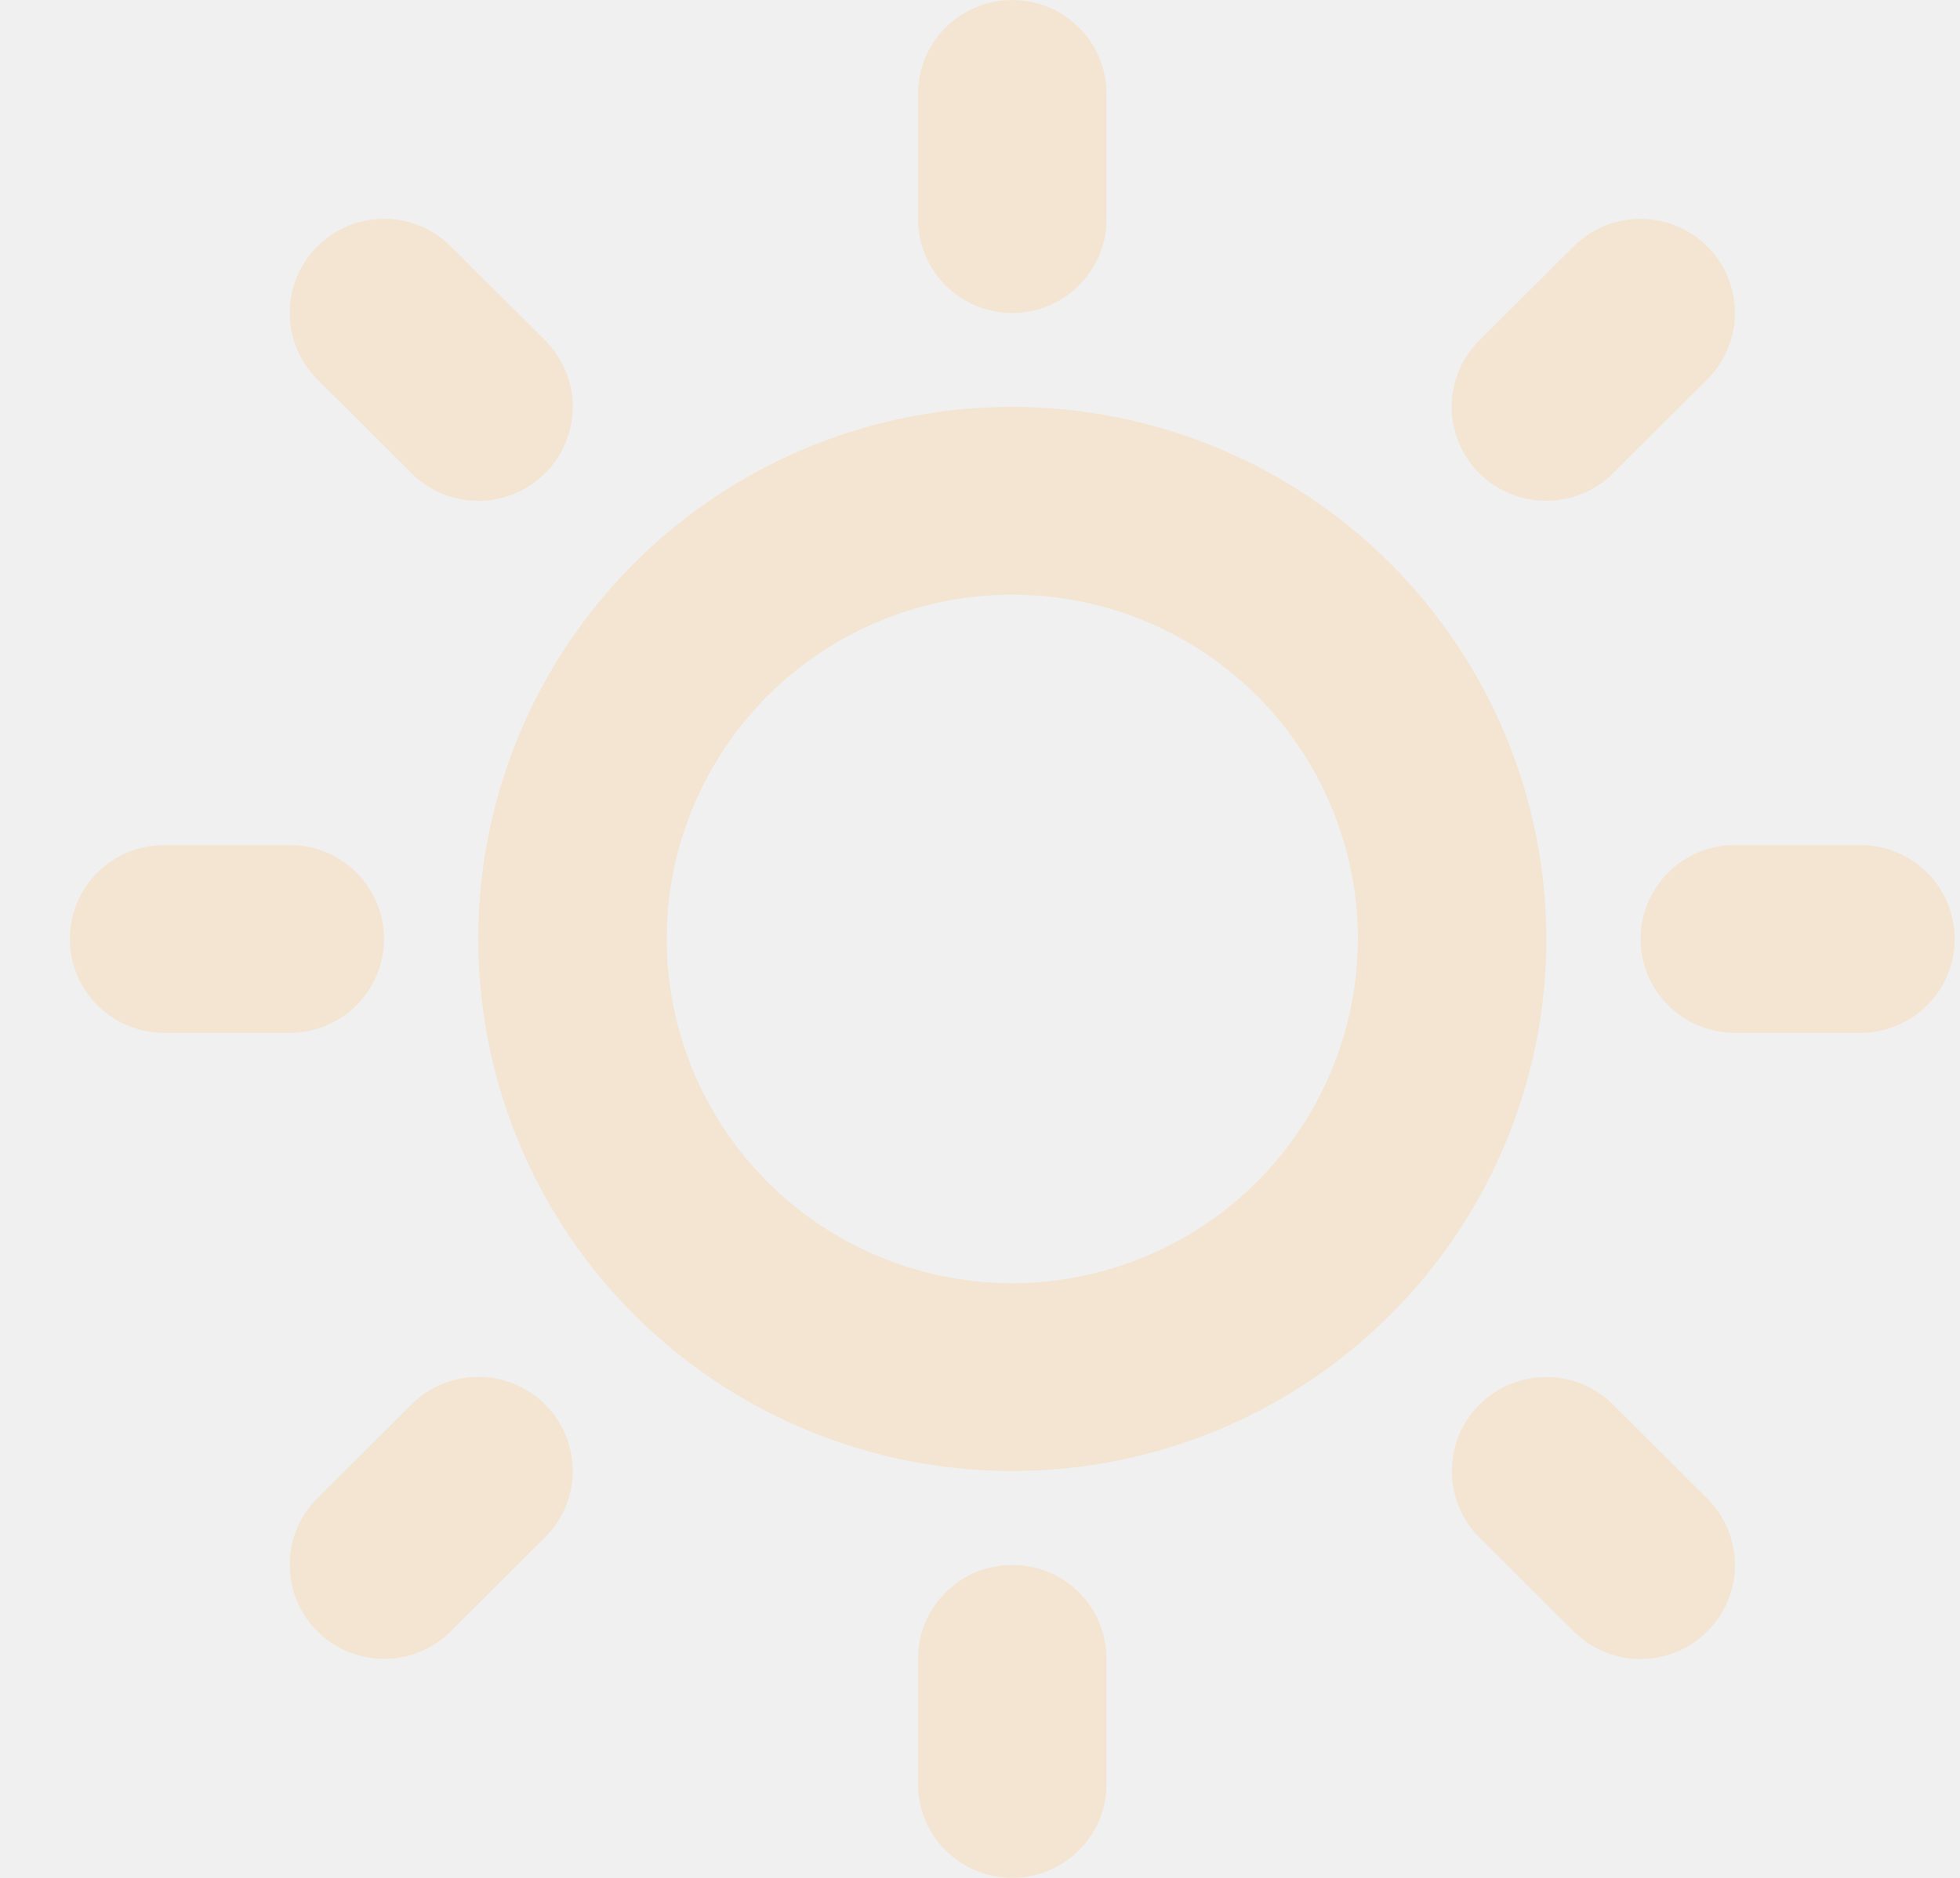
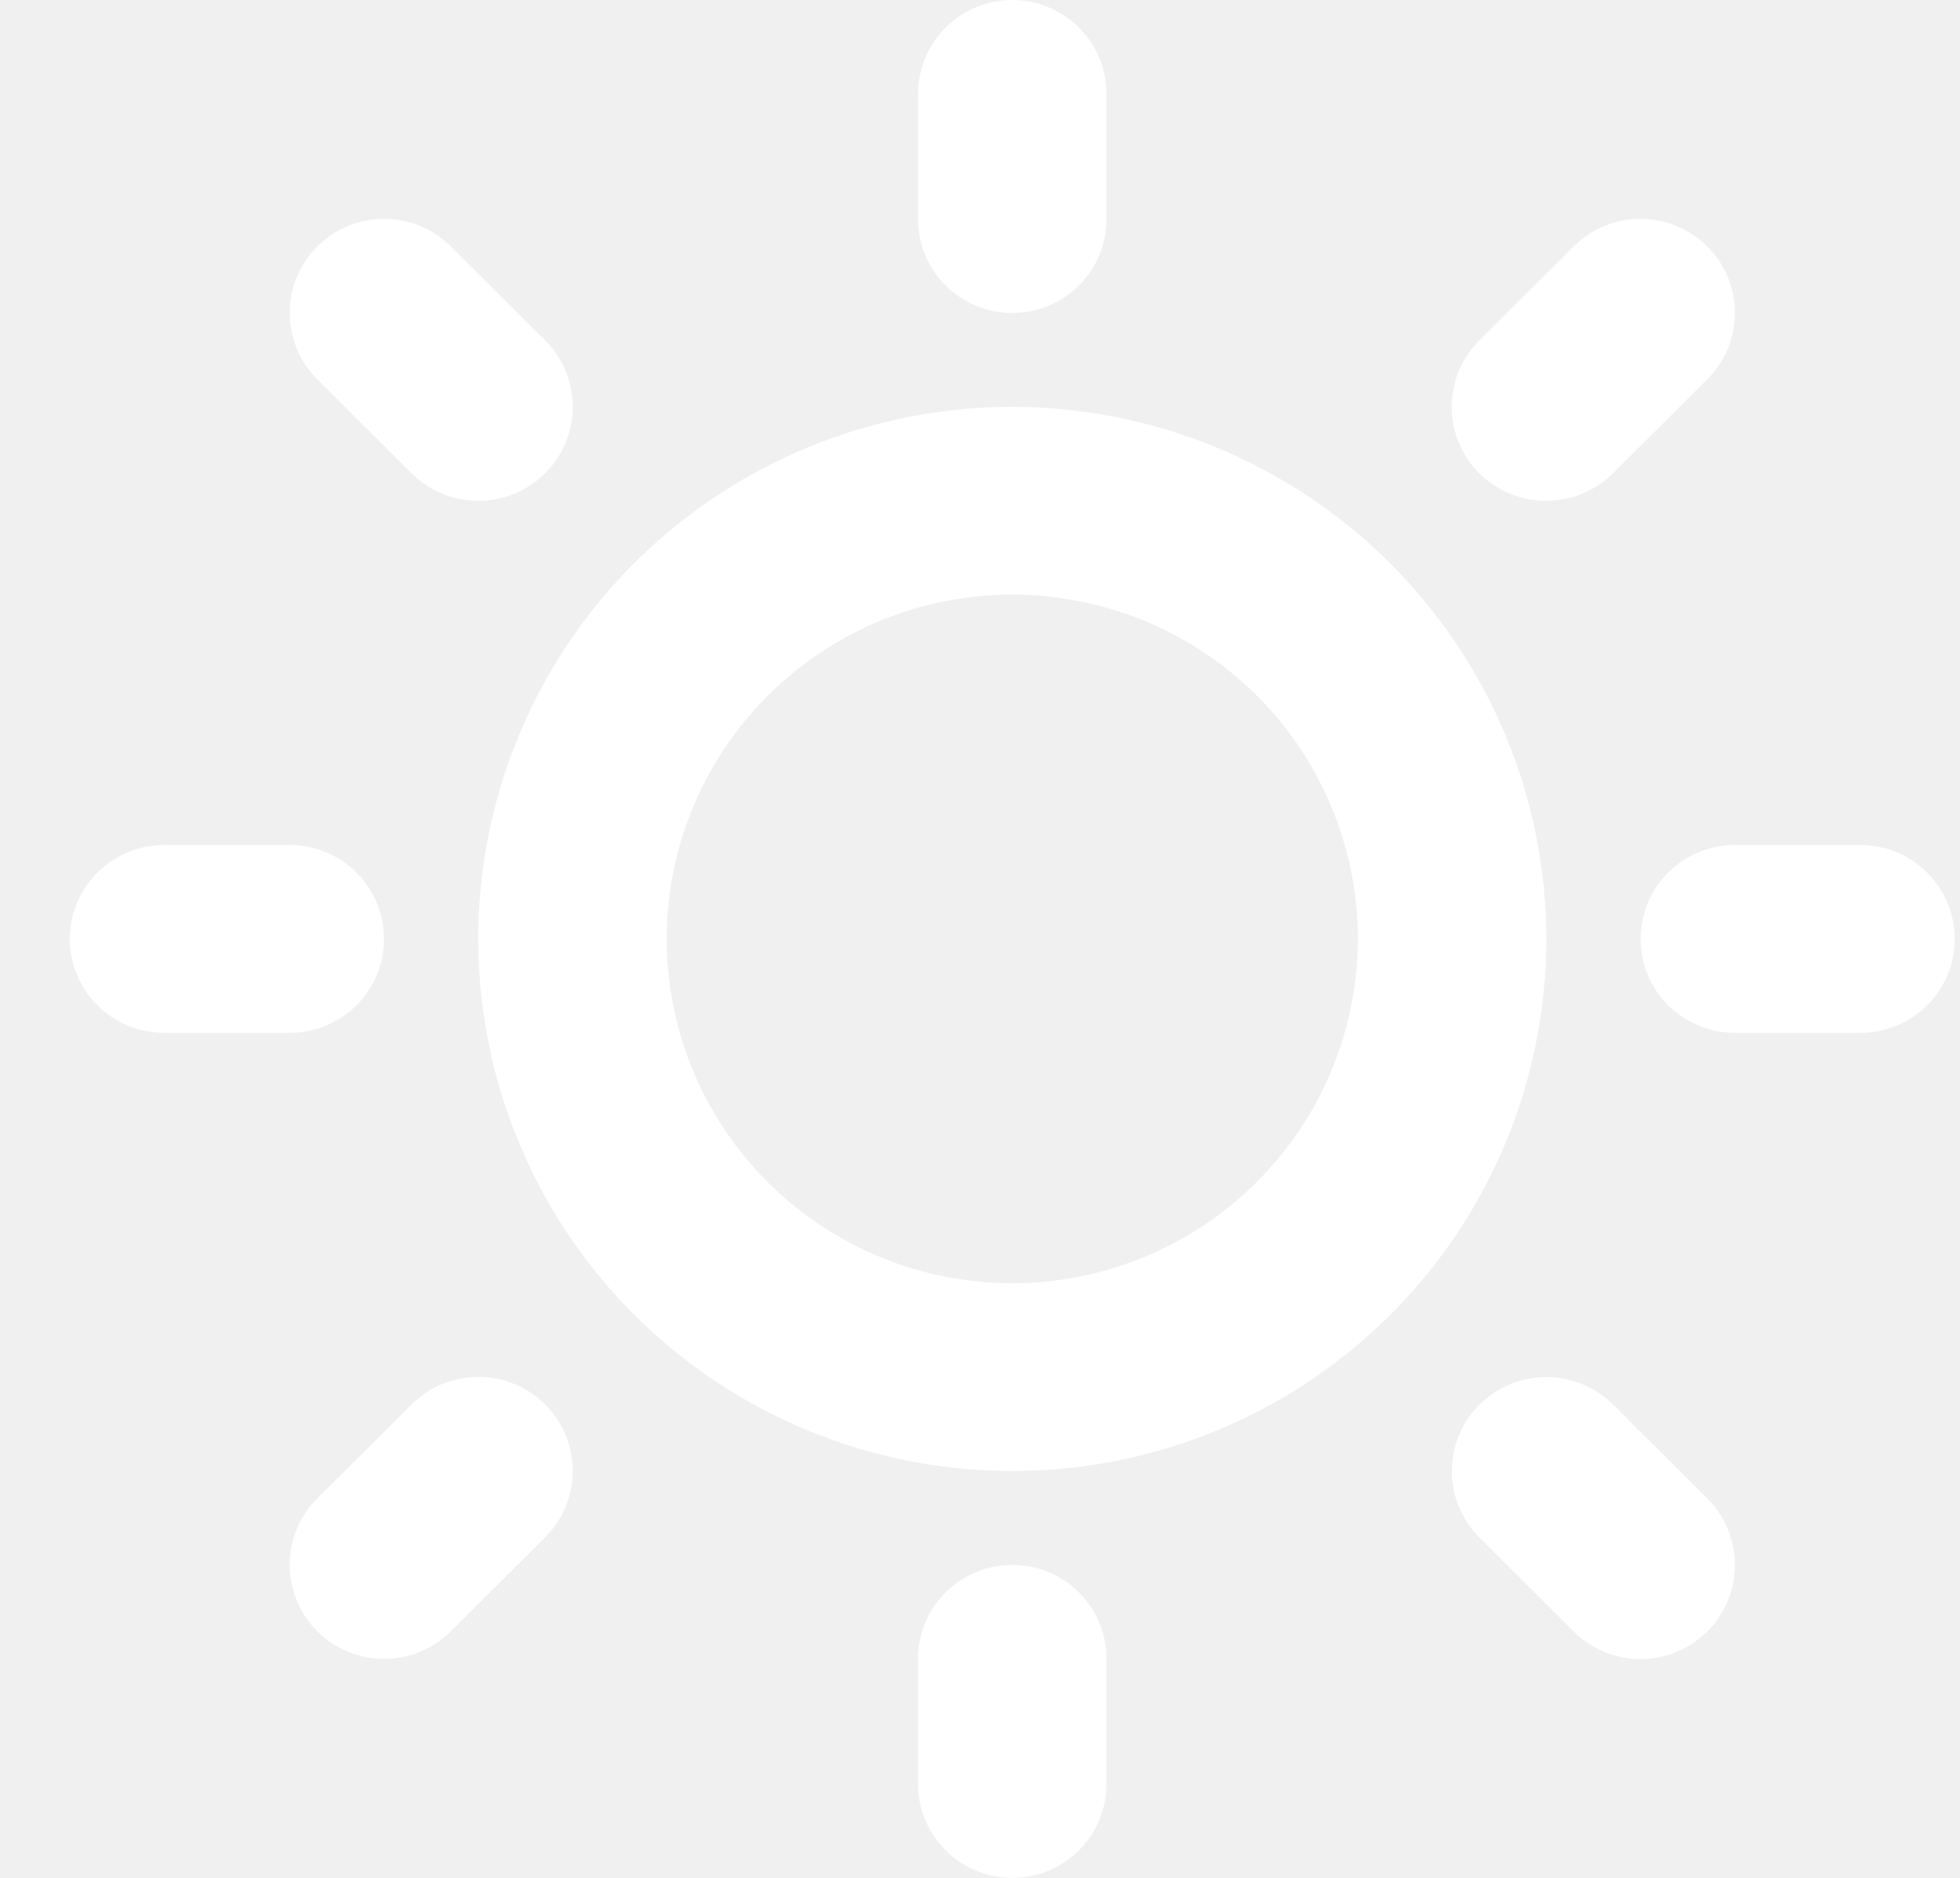
<svg xmlns="http://www.w3.org/2000/svg" width="24" height="23" viewBox="0 0 24 23" fill="none">
-   <path d="M11.241 2.683V1.15C11.241 0.845 11.363 0.552 11.579 0.337C11.796 0.121 12.089 0 12.395 0C12.701 0 12.995 0.121 13.211 0.337C13.428 0.552 13.549 0.845 13.549 1.15V2.683C13.549 2.988 13.428 3.281 13.211 3.497C12.995 3.712 12.701 3.833 12.395 3.833C12.089 3.833 11.796 3.712 11.579 3.497C11.363 3.281 11.241 2.988 11.241 2.683ZM18.935 11.5C18.935 12.789 18.551 14.049 17.833 15.12C17.114 16.192 16.093 17.027 14.898 17.521C13.703 18.014 12.388 18.143 11.12 17.892C9.851 17.64 8.686 17.019 7.771 16.108C6.857 15.197 6.234 14.035 5.982 12.771C5.729 11.507 5.859 10.197 6.354 9.006C6.849 7.815 7.687 6.798 8.762 6.082C9.838 5.366 11.102 4.983 12.395 4.983C14.129 4.985 15.791 5.672 17.017 6.894C18.243 8.116 18.933 9.772 18.935 11.5ZM16.627 11.5C16.627 10.666 16.378 9.851 15.914 9.157C15.449 8.464 14.788 7.923 14.015 7.604C13.242 7.285 12.391 7.202 11.57 7.364C10.749 7.527 9.995 7.929 9.403 8.518C8.812 9.108 8.409 9.859 8.245 10.677C8.082 11.495 8.166 12.343 8.486 13.114C8.806 13.884 9.349 14.543 10.045 15.006C10.74 15.469 11.559 15.717 12.395 15.717C13.517 15.715 14.593 15.271 15.386 14.48C16.179 13.69 16.625 12.618 16.627 11.5ZM5.04 5.797C5.147 5.904 5.274 5.989 5.415 6.047C5.555 6.105 5.705 6.134 5.857 6.134C6.009 6.134 6.159 6.105 6.299 6.047C6.44 5.989 6.567 5.904 6.674 5.797C6.782 5.69 6.867 5.563 6.925 5.423C6.983 5.283 7.013 5.134 7.013 4.982C7.013 4.831 6.983 4.681 6.925 4.542C6.867 4.402 6.782 4.275 6.674 4.168L5.52 3.018C5.304 2.802 5.01 2.68 4.703 2.68C4.396 2.68 4.102 2.802 3.886 3.018C3.669 3.234 3.547 3.527 3.547 3.832C3.547 4.138 3.669 4.431 3.886 4.647L5.04 5.797ZM5.04 17.201L3.886 18.351C3.778 18.458 3.693 18.585 3.635 18.725C3.577 18.865 3.547 19.014 3.547 19.166C3.547 19.317 3.577 19.467 3.635 19.607C3.693 19.746 3.778 19.873 3.886 19.98C4.102 20.196 4.396 20.318 4.703 20.318C4.855 20.318 5.005 20.288 5.145 20.23C5.286 20.172 5.413 20.087 5.52 19.98L6.674 18.83C6.891 18.614 7.013 18.321 7.013 18.016C7.013 17.71 6.891 17.417 6.674 17.201C6.458 16.985 6.164 16.864 5.857 16.864C5.55 16.864 5.256 16.985 5.04 17.201ZM18.935 6.133C19.086 6.133 19.236 6.104 19.377 6.046C19.517 5.988 19.644 5.904 19.751 5.797L20.905 4.647C21.012 4.54 21.098 4.413 21.156 4.273C21.214 4.133 21.244 3.984 21.244 3.832C21.244 3.681 21.214 3.531 21.156 3.392C21.098 3.252 21.012 3.125 20.905 3.018C20.798 2.911 20.67 2.826 20.53 2.768C20.39 2.71 20.239 2.68 20.088 2.68C19.936 2.68 19.786 2.71 19.645 2.768C19.505 2.826 19.378 2.911 19.27 3.018L18.116 4.168C17.954 4.329 17.843 4.534 17.798 4.758C17.753 4.981 17.776 5.213 17.864 5.424C17.952 5.635 18.1 5.815 18.291 5.941C18.482 6.067 18.706 6.134 18.935 6.133ZM19.751 17.203C19.534 16.987 19.24 16.866 18.934 16.866C18.627 16.866 18.333 16.987 18.116 17.203C17.899 17.419 17.778 17.712 17.778 18.018C17.778 18.323 17.899 18.616 18.116 18.832L19.27 19.982C19.487 20.198 19.781 20.32 20.088 20.32C20.394 20.32 20.688 20.198 20.905 19.982C21.122 19.766 21.244 19.473 21.244 19.168C21.244 18.862 21.122 18.569 20.905 18.353L19.751 17.203ZM4.702 11.5C4.702 11.195 4.581 10.902 4.364 10.687C4.148 10.471 3.854 10.35 3.548 10.35H2.009C1.703 10.35 1.41 10.471 1.193 10.687C0.977 10.902 0.855 11.195 0.855 11.5C0.855 11.805 0.977 12.098 1.193 12.313C1.41 12.529 1.703 12.65 2.009 12.65H3.548C3.854 12.65 4.148 12.529 4.364 12.313C4.581 12.098 4.702 11.805 4.702 11.5ZM12.395 19.167C12.089 19.167 11.796 19.288 11.579 19.503C11.363 19.719 11.241 20.012 11.241 20.317V21.85C11.241 22.155 11.363 22.448 11.579 22.663C11.796 22.879 12.089 23 12.395 23C12.701 23 12.995 22.879 13.211 22.663C13.428 22.448 13.549 22.155 13.549 21.85V20.317C13.549 20.012 13.428 19.719 13.211 19.503C12.995 19.288 12.701 19.167 12.395 19.167ZM22.781 10.35H21.243C20.937 10.35 20.643 10.471 20.427 10.687C20.21 10.902 20.089 11.195 20.089 11.5C20.089 11.805 20.21 12.098 20.427 12.313C20.643 12.529 20.937 12.65 21.243 12.65H22.781C23.087 12.65 23.381 12.529 23.597 12.313C23.814 12.098 23.935 11.805 23.935 11.5C23.935 11.195 23.814 10.902 23.597 10.687C23.381 10.471 23.087 10.35 22.781 10.35Z" fill="#F3E5D2" />
+   <path d="M11.241 2.683V1.15C11.241 0.845 11.363 0.552 11.579 0.337C11.796 0.121 12.089 0 12.395 0C12.701 0 12.995 0.121 13.211 0.337C13.428 0.552 13.549 0.845 13.549 1.15V2.683C13.549 2.988 13.428 3.281 13.211 3.497C12.995 3.712 12.701 3.833 12.395 3.833C12.089 3.833 11.796 3.712 11.579 3.497C11.363 3.281 11.241 2.988 11.241 2.683ZM18.935 11.5C18.935 12.789 18.551 14.049 17.833 15.12C17.114 16.192 16.093 17.027 14.898 17.521C13.703 18.014 12.388 18.143 11.12 17.892C9.851 17.64 8.686 17.019 7.771 16.108C6.857 15.197 6.234 14.035 5.982 12.771C5.729 11.507 5.859 10.197 6.354 9.006C6.849 7.815 7.687 6.798 8.762 6.082C9.838 5.366 11.102 4.983 12.395 4.983C14.129 4.985 15.791 5.672 17.017 6.894C18.243 8.116 18.933 9.772 18.935 11.5ZM16.627 11.5C16.627 10.666 16.378 9.851 15.914 9.157C15.449 8.464 14.788 7.923 14.015 7.604C13.242 7.285 12.391 7.202 11.57 7.364C10.749 7.527 9.995 7.929 9.403 8.518C8.812 9.108 8.409 9.859 8.245 10.677C8.082 11.495 8.166 12.343 8.486 13.114C8.806 13.884 9.349 14.543 10.045 15.006C10.74 15.469 11.559 15.717 12.395 15.717C13.517 15.715 14.593 15.271 15.386 14.48C16.179 13.69 16.625 12.618 16.627 11.5ZM5.04 5.797C5.147 5.904 5.274 5.989 5.415 6.047C5.555 6.105 5.705 6.134 5.857 6.134C6.009 6.134 6.159 6.105 6.299 6.047C6.44 5.989 6.567 5.904 6.674 5.797C6.782 5.69 6.867 5.563 6.925 5.423C6.983 5.283 7.013 5.134 7.013 4.982C7.013 4.831 6.983 4.681 6.925 4.542C6.867 4.402 6.782 4.275 6.674 4.168L5.52 3.018C5.304 2.802 5.01 2.68 4.703 2.68C4.396 2.68 4.102 2.802 3.886 3.018C3.669 3.234 3.547 3.527 3.547 3.832C3.547 4.138 3.669 4.431 3.886 4.647L5.04 5.797ZM5.04 17.201L3.886 18.351C3.778 18.458 3.693 18.585 3.635 18.725C3.577 18.865 3.547 19.014 3.547 19.166C3.547 19.317 3.577 19.467 3.635 19.607C3.693 19.746 3.778 19.873 3.886 19.98C4.102 20.196 4.396 20.318 4.703 20.318C4.855 20.318 5.005 20.288 5.145 20.23C5.286 20.172 5.413 20.087 5.52 19.98L6.674 18.83C6.891 18.614 7.013 18.321 7.013 18.016C7.013 17.71 6.891 17.417 6.674 17.201C6.458 16.985 6.164 16.864 5.857 16.864C5.55 16.864 5.256 16.985 5.04 17.201ZM18.935 6.133C19.086 6.133 19.236 6.104 19.377 6.046C19.517 5.988 19.644 5.904 19.751 5.797L20.905 4.647C21.012 4.54 21.098 4.413 21.156 4.273C21.214 4.133 21.244 3.984 21.244 3.832C21.244 3.681 21.214 3.531 21.156 3.392C21.098 3.252 21.012 3.125 20.905 3.018C20.798 2.911 20.67 2.826 20.53 2.768C20.39 2.71 20.239 2.68 20.088 2.68C19.936 2.68 19.786 2.71 19.645 2.768C19.505 2.826 19.378 2.911 19.27 3.018L18.116 4.168C17.954 4.329 17.843 4.534 17.798 4.758C17.753 4.981 17.776 5.213 17.864 5.424C17.952 5.635 18.1 5.815 18.291 5.941C18.482 6.067 18.706 6.134 18.935 6.133ZM19.751 17.203C19.534 16.987 19.24 16.866 18.934 16.866C18.627 16.866 18.333 16.987 18.116 17.203C17.899 17.419 17.778 17.712 17.778 18.018C17.778 18.323 17.899 18.616 18.116 18.832L19.27 19.982C19.487 20.198 19.781 20.32 20.088 20.32C20.394 20.32 20.688 20.198 20.905 19.982C21.122 19.766 21.244 19.473 21.244 19.168C21.244 18.862 21.122 18.569 20.905 18.353L19.751 17.203ZM4.702 11.5C4.702 11.195 4.581 10.902 4.364 10.687C4.148 10.471 3.854 10.35 3.548 10.35H2.009C1.703 10.35 1.41 10.471 1.193 10.687C0.977 10.902 0.855 11.195 0.855 11.5C0.855 11.805 0.977 12.098 1.193 12.313C1.41 12.529 1.703 12.65 2.009 12.65H3.548C3.854 12.65 4.148 12.529 4.364 12.313C4.581 12.098 4.702 11.805 4.702 11.5ZM12.395 19.167C12.089 19.167 11.796 19.288 11.579 19.503C11.363 19.719 11.241 20.012 11.241 20.317V21.85C11.241 22.155 11.363 22.448 11.579 22.663C11.796 22.879 12.089 23 12.395 23C12.701 23 12.995 22.879 13.211 22.663C13.428 22.448 13.549 22.155 13.549 21.85V20.317C13.549 20.012 13.428 19.719 13.211 19.503C12.995 19.288 12.701 19.167 12.395 19.167ZM22.781 10.35H21.243C20.937 10.35 20.643 10.471 20.427 10.687C20.21 10.902 20.089 11.195 20.089 11.5C20.089 11.805 20.21 12.098 20.427 12.313C20.643 12.529 20.937 12.65 21.243 12.65H22.781C23.087 12.65 23.381 12.529 23.597 12.313C23.814 12.098 23.935 11.805 23.935 11.5C23.935 11.195 23.814 10.902 23.597 10.687C23.381 10.471 23.087 10.35 22.781 10.35Z" fill="white" />
</svg>
